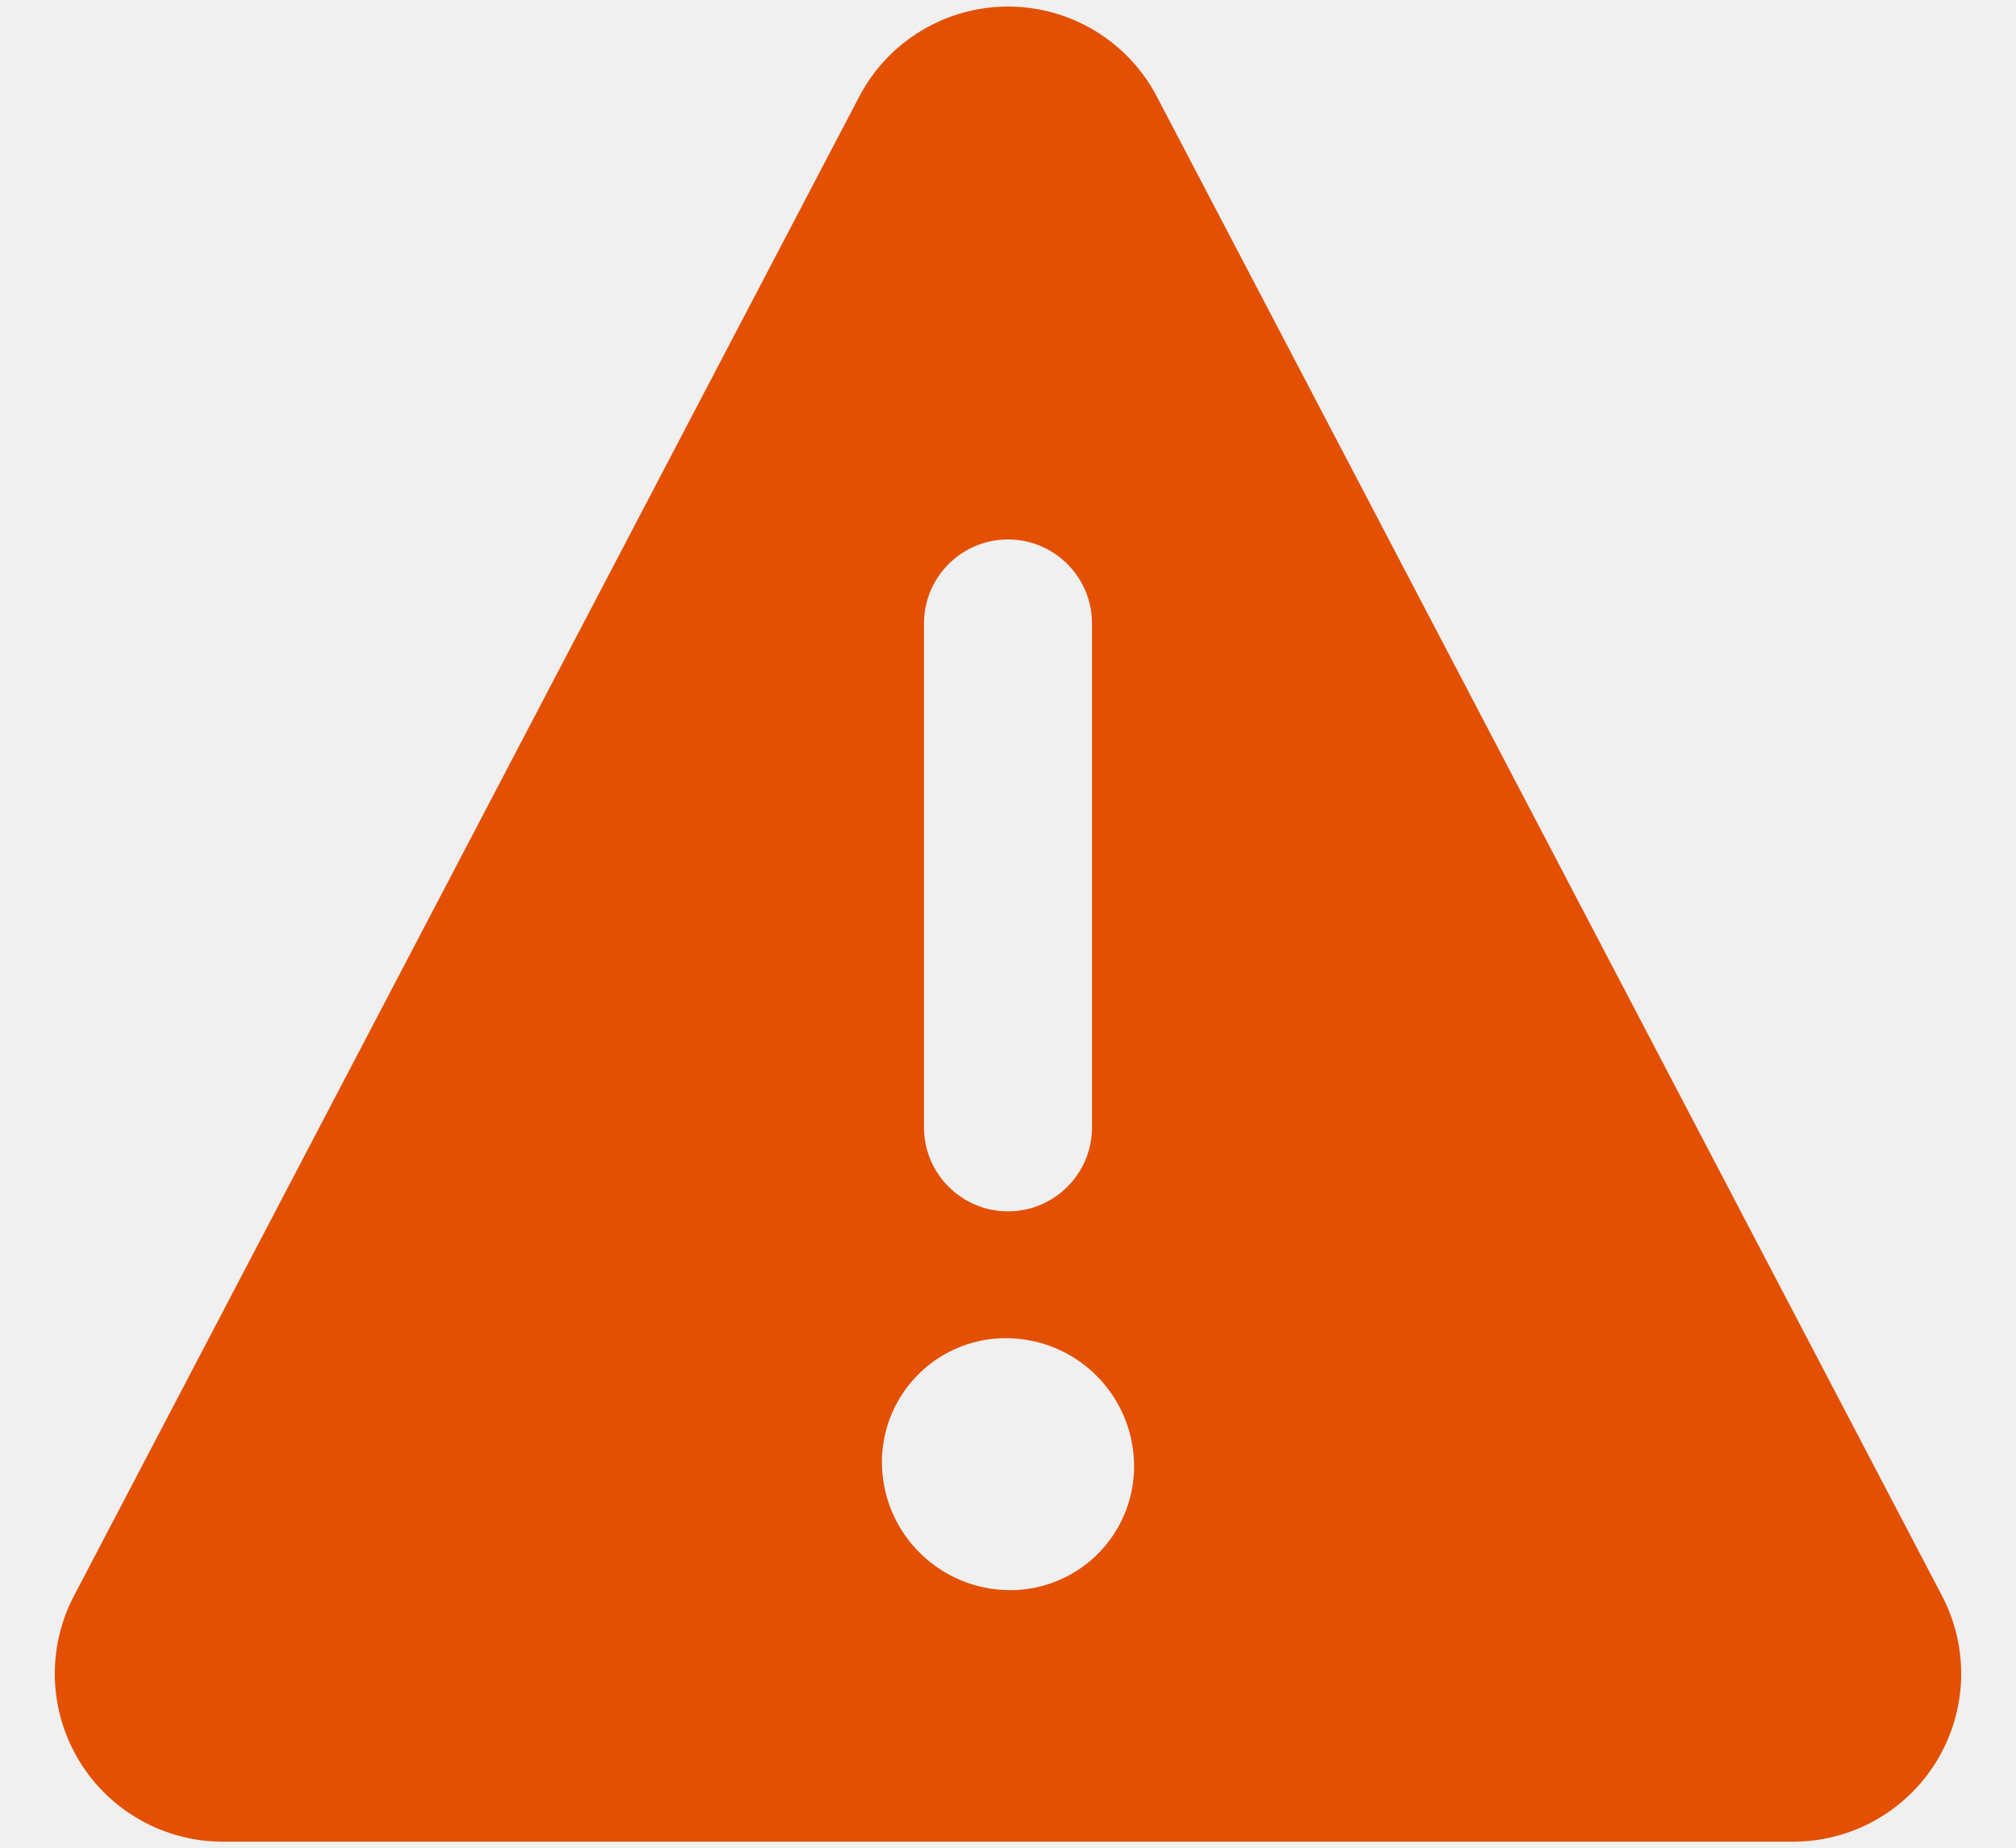
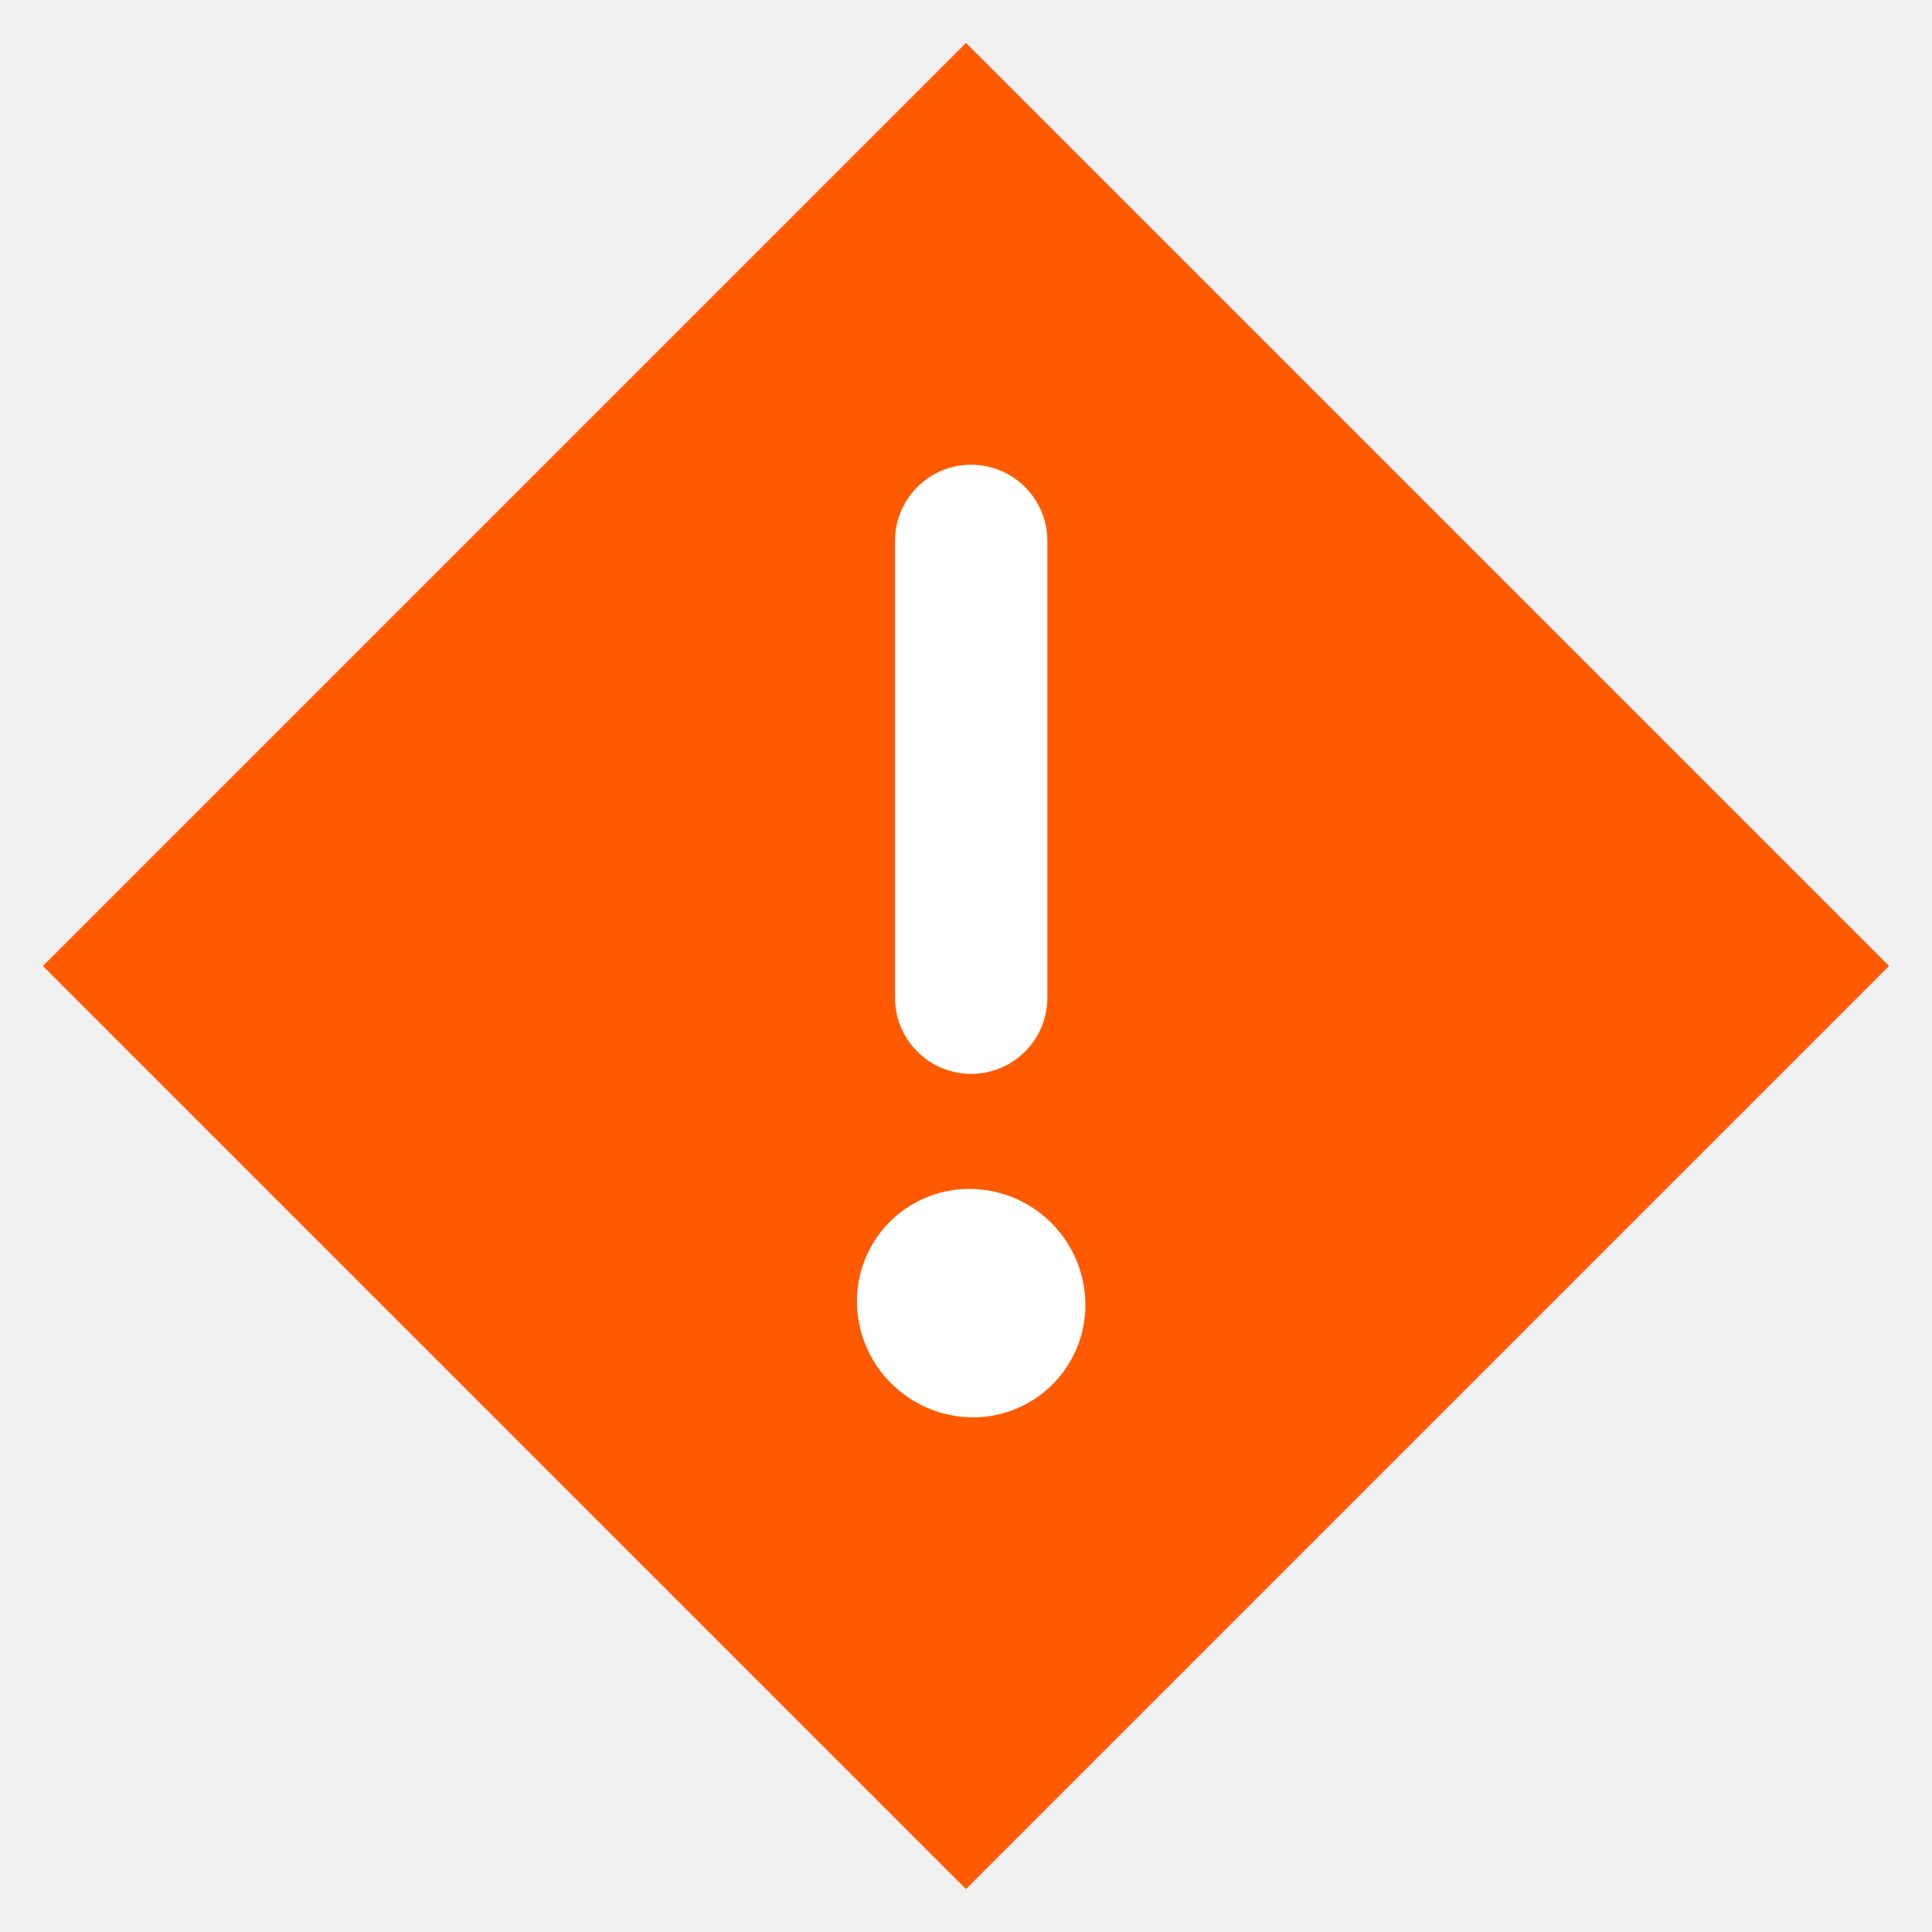
- <svg xmlns="http://www.w3.org/2000/svg" width="24px" height="22px" viewBox="0 0 24 22" version="1.1">
-   <g id="Page-1" stroke="none" stroke-width="1" fill="none" fill-rule="evenodd">
-     <g id="alert-triangle" fill="#E35003" fill-rule="nonzero">
-       <path d="M23.119,19 L13.772,1.15 L13.772,1.15 C13.427,0.491 12.744,0.078 12.001,0.078 C11.257,0.078 10.574,0.491 10.229,1.15 L0.881,19 C0.556,19.62 0.579,20.365 0.942,20.964 C1.304,21.562 1.953,21.928 2.653,21.928 L21.347,21.928 C22.047,21.928 22.696,21.562 23.058,20.964 C23.421,20.365 23.444,19.62 23.119,19 Z M11,7.423 C11,6.871 11.448,6.423 12,6.423 C12.552,6.423 13,6.871 13,7.423 L13,13.423 C13,13.975 12.552,14.423 12,14.423 C11.448,14.423 11,13.975 11,13.423 L11,7.423 Z M12.05,18.933 L12.022,18.933 C11.203,18.93 10.531,18.282 10.5,17.463 C10.485,17.067 10.631,16.682 10.903,16.394 C11.175,16.106 11.552,15.94 11.948,15.933 L11.976,15.933 C12.795,15.934 13.468,16.581 13.5,17.4 C13.516,17.797 13.371,18.183 13.098,18.472 C12.825,18.76 12.447,18.927 12.05,18.933 Z" id="Shape" />
-     </g>
+ <svg xmlns="http://www.w3.org/2000/svg" xmlns:xlink="http://www.w3.org/1999/xlink" viewBox="0 0 37 37">
+   <defs>
+     <rect id="alert-a" width="25" height="25" x="6" y="6" />
+   </defs>
+   <g fill="none" fill-rule="evenodd">
+     <mask id="alert-b" fill="#fff">
+       <use xlink:href="#alert-a" />
+     </mask>
+     <use fill="#FF5A00" transform="rotate(-45 18.5 18.5)" xlink:href="#alert-a" />
+     <path fill="#FFF" fill-rule="nonzero" d="M17.141 10.358C17.141 9.553 17.794 8.9 18.599 8.9 19.405 8.9 20.058 9.553 20.058 10.358L20.058 19.108C20.058 19.914 19.405 20.566 18.599 20.566 17.794 20.566 17.141 19.914 17.141 19.108L17.141 10.358zM18.674 27.144L18.633 27.144C17.438 27.139 16.459 26.194 16.413 25 16.391 24.422 16.603 23.86 17 23.441 17.398 23.021 17.947 22.779 18.525 22.769L18.566 22.769C19.761 22.772 20.741 23.718 20.785 24.912 20.807 25.49 20.595 26.052 20.198 26.471 19.801 26.891 19.251 27.133 18.674 27.144z" mask="url(#alert-b)" />
  </g>
</svg>
